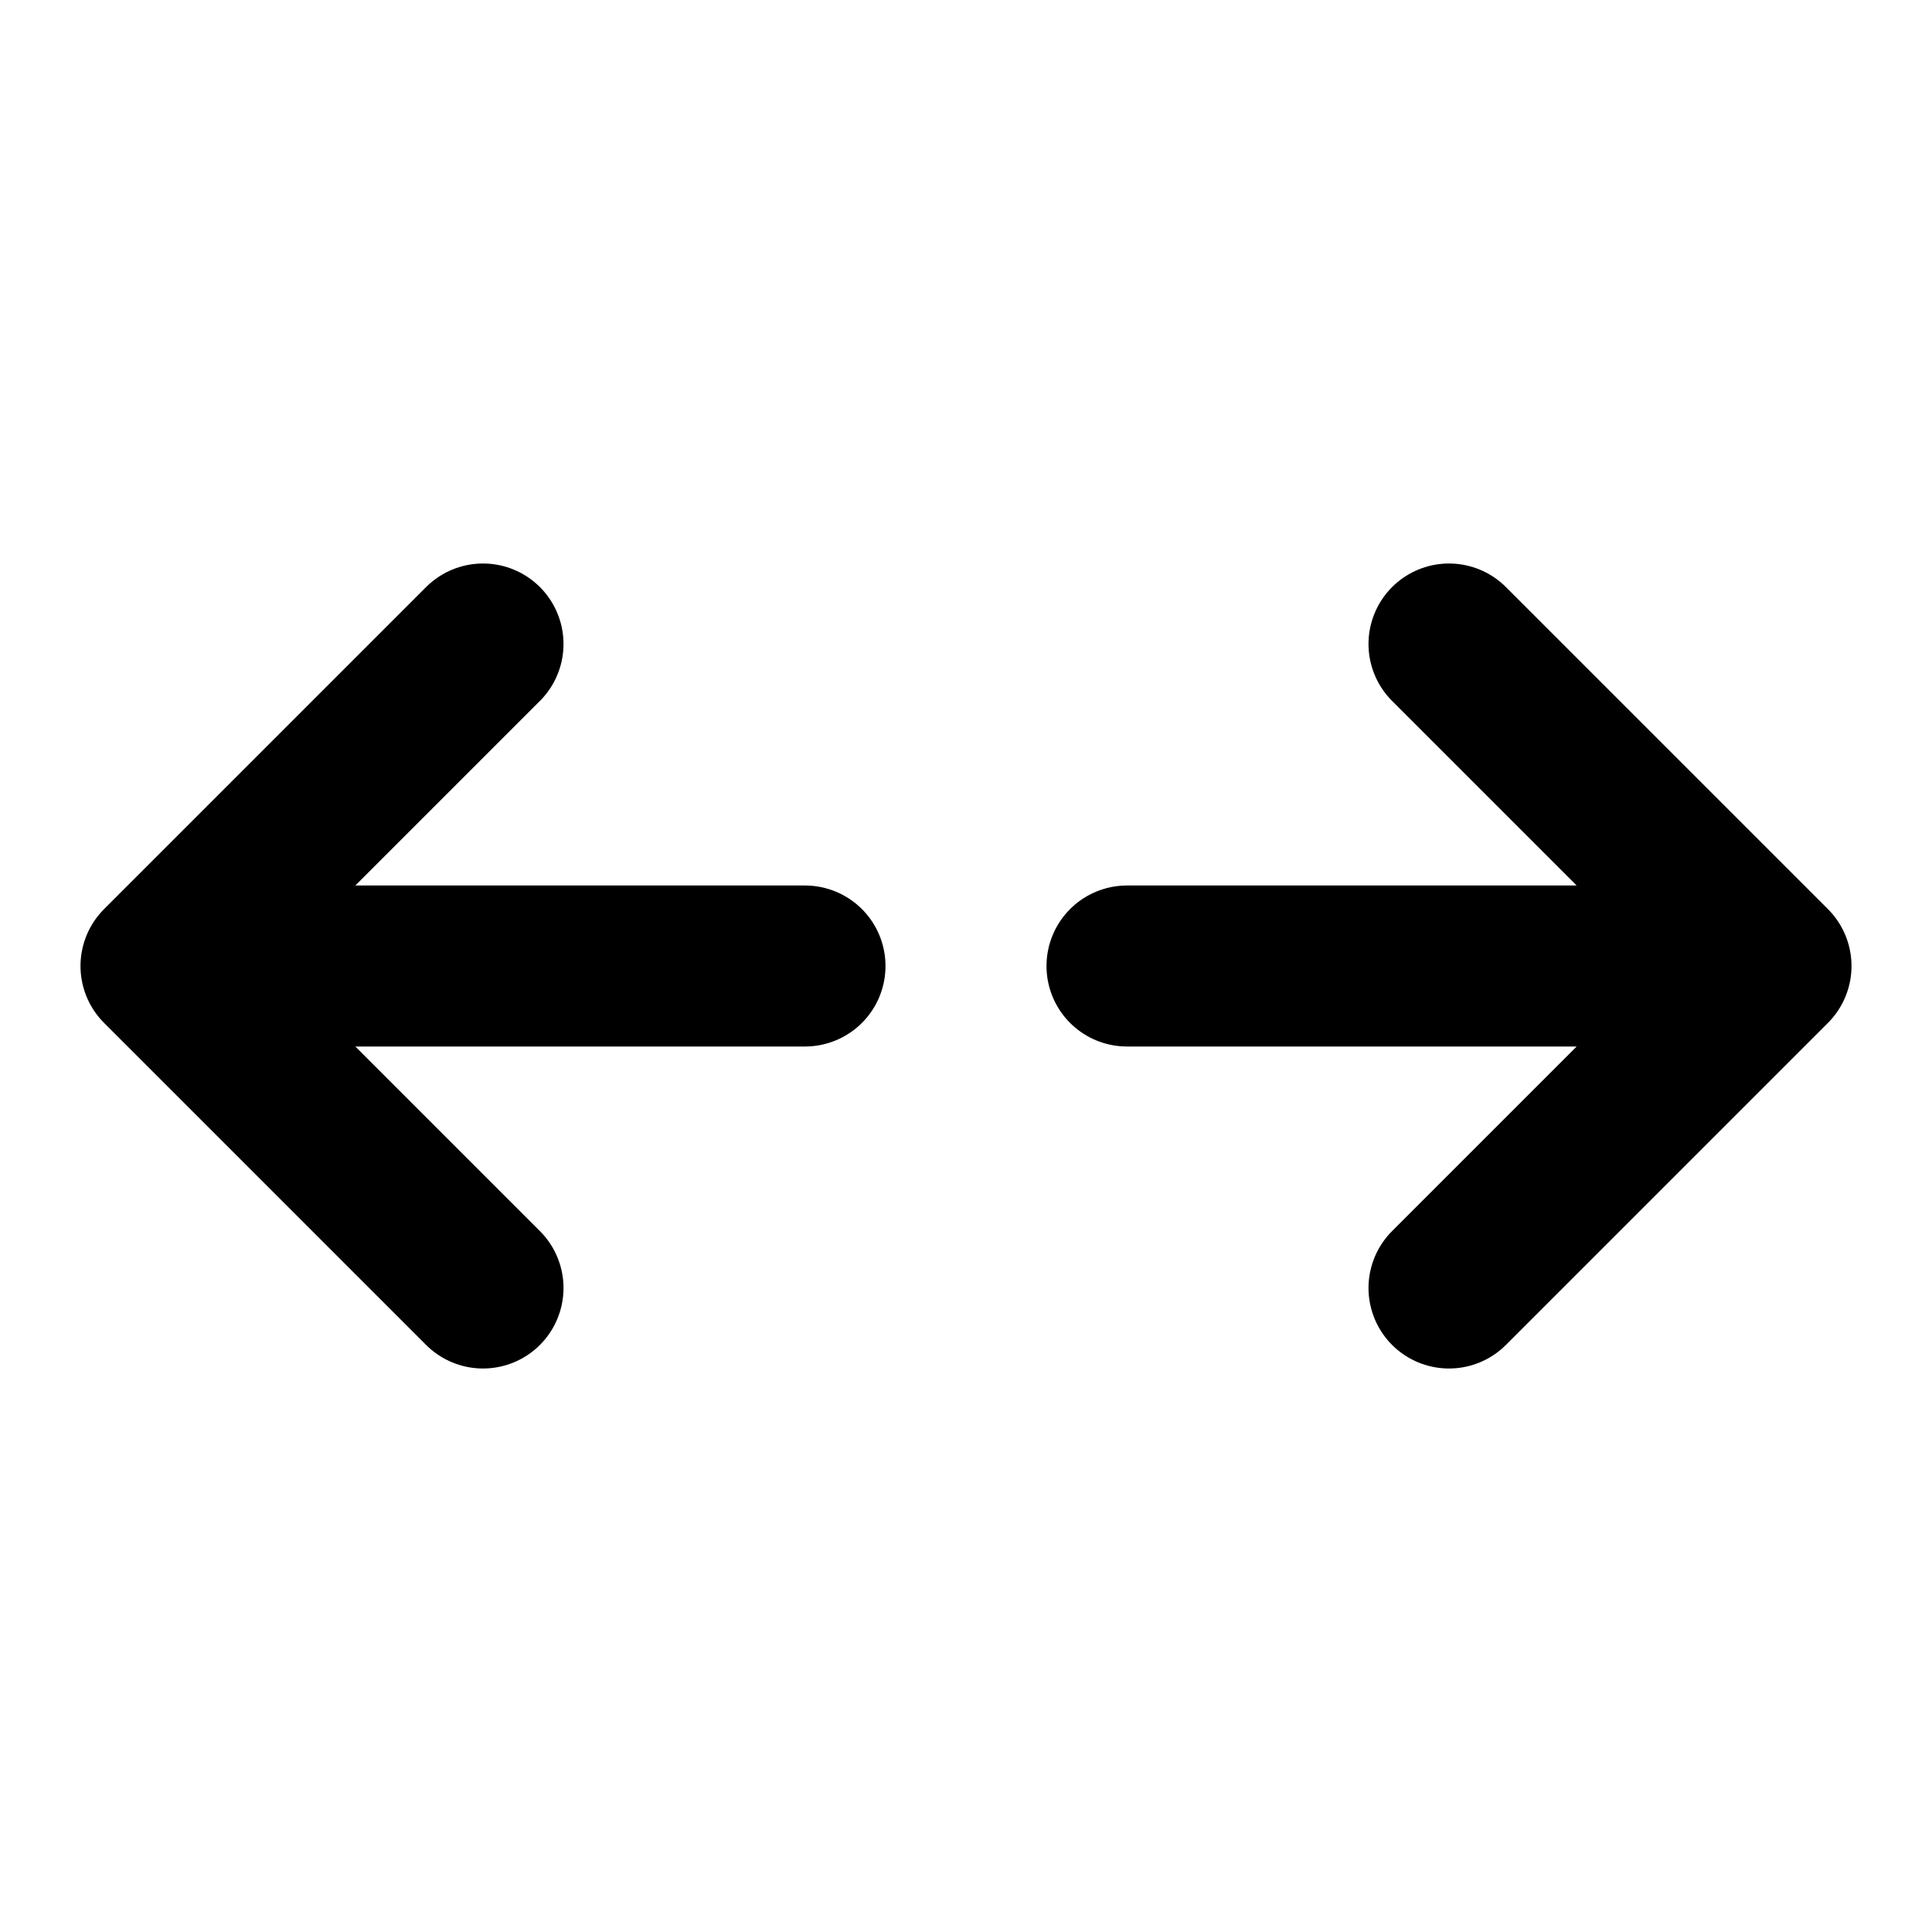
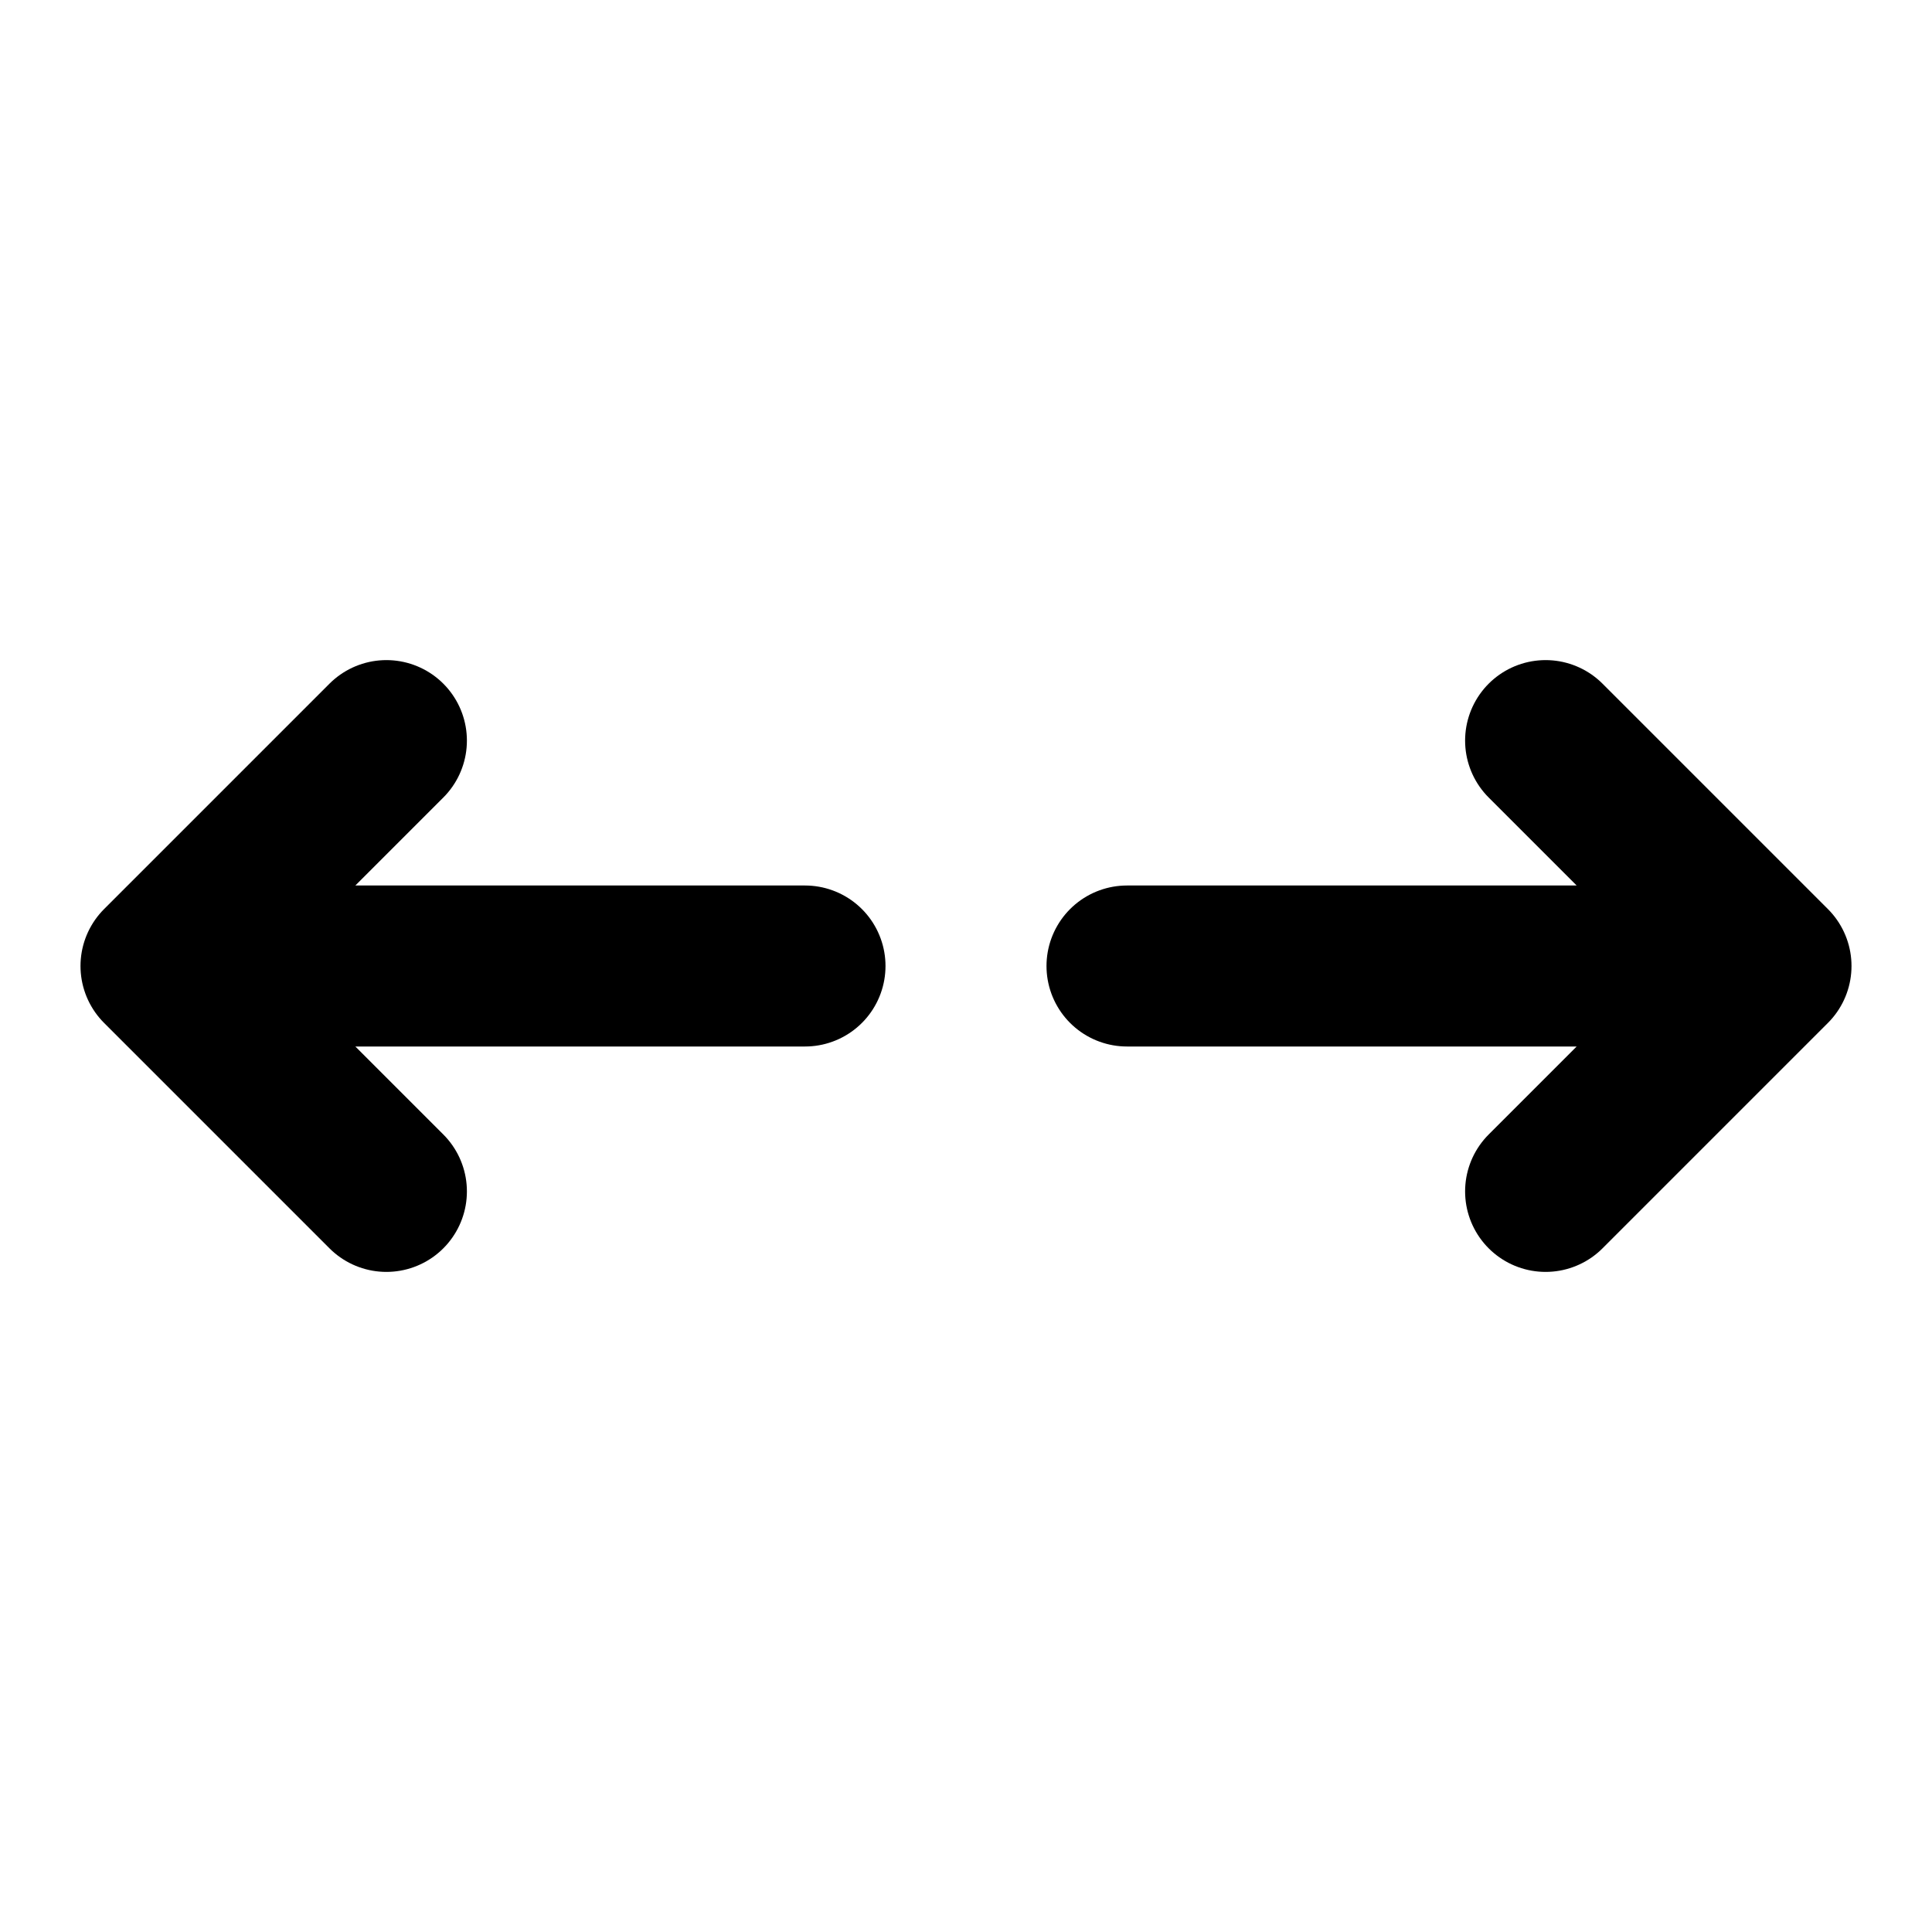
<svg xmlns="http://www.w3.org/2000/svg" viewBox="0 0 24 24" fill-rule="evenodd" clip-rule="evenodd" stroke-linecap="round" stroke-linejoin="round" stroke-miterlimit="1.5">
-   <path d="M2 12h8M14 12h8M6 8l-4 4 4 4M18 8l4 4-4 4" fill="none" stroke="#000" stroke-width="2" />
+   <path d="M22 12h-8M2 12h8M19.2 14.8L22 12l-2.8-2.8M4.8 9.2L2 12l2.8 2.8" fill="none" stroke="#000" stroke-width="2" />
</svg>
